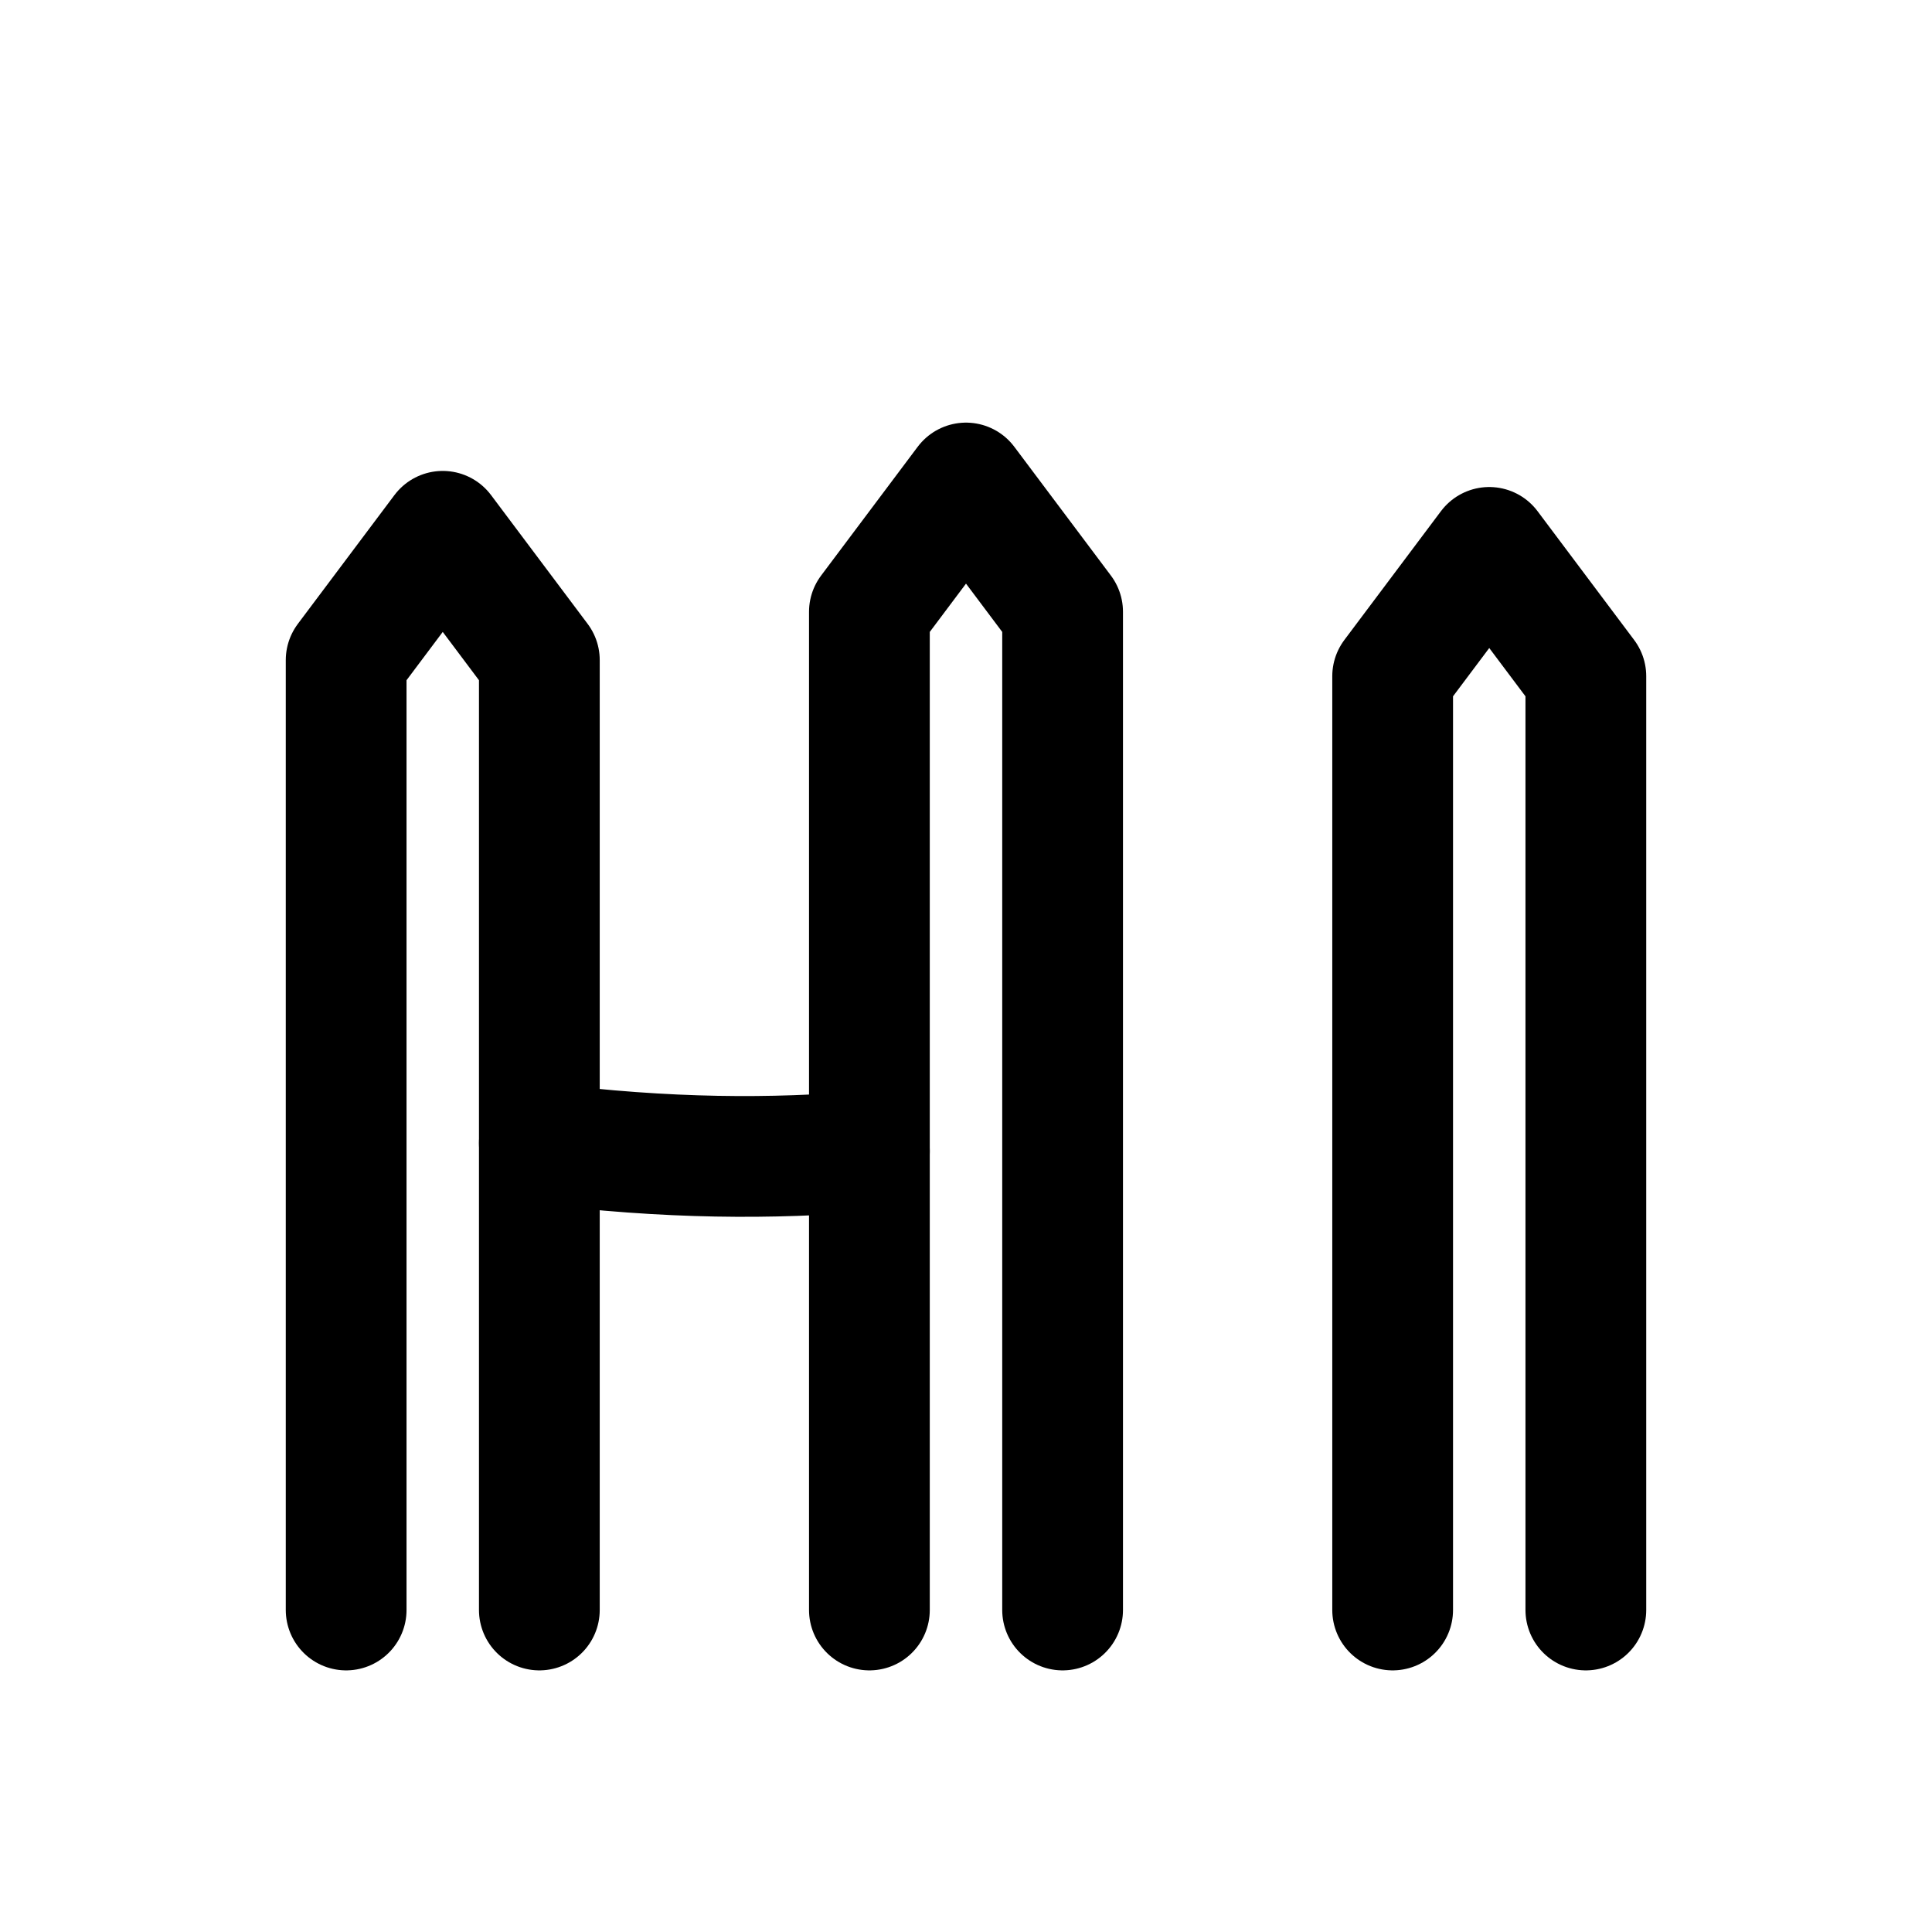
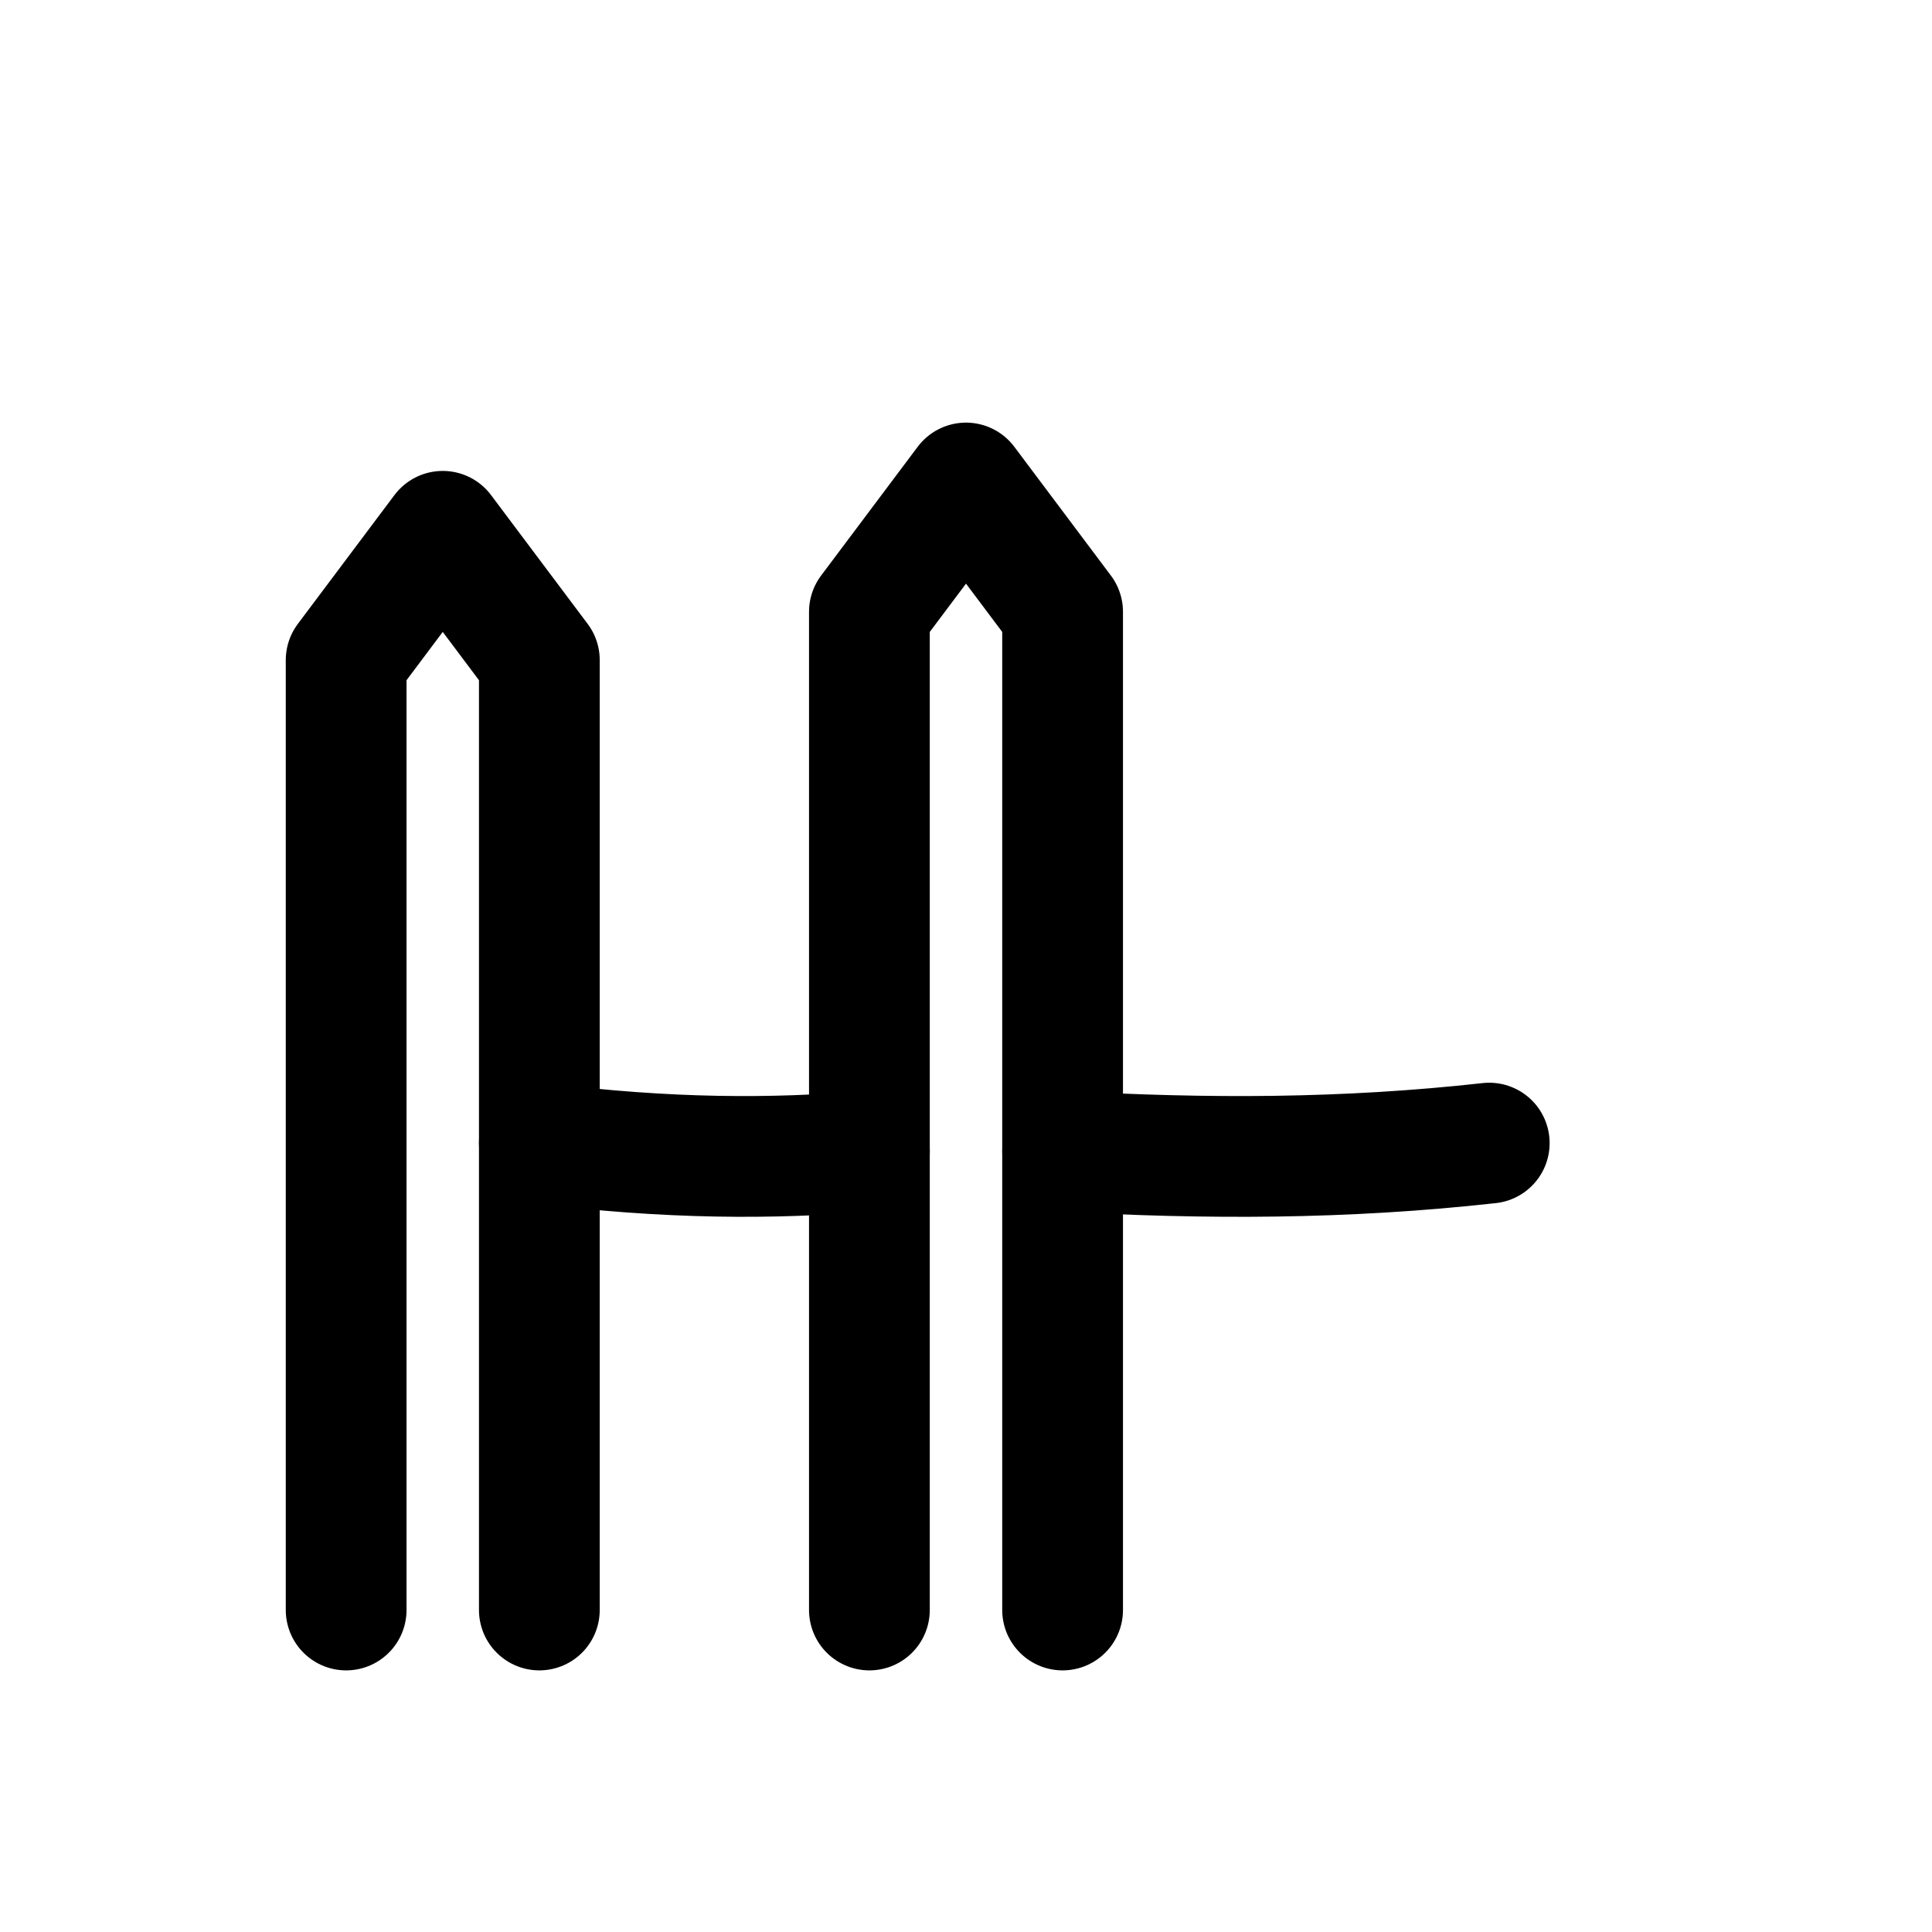
<svg xmlns="http://www.w3.org/2000/svg" width="24" height="24" viewBox="0 0 24 24" fill="none" stroke="currentColor" stroke-width="1.5" stroke-linecap="round" stroke-linejoin="round">
-   <path d="M4.3 20V8.2L5.5 6.6l1.2 1.6V20 M10.8 20V7.6L12 6l1.2 1.6V20 M17.3 20V8.4L18.5 6.8l1.2 1.6V20" />
-   <path d="M6.7 14.2c1.6.2 2.9.2 4.1.1" />
+   <path d="M4.3 20V8.2L5.5 6.6l1.2 1.6V20 M10.8 20V7.6L12 6l1.2 1.6V20" />
+   <path d="M6.7 14.2c1.6.2 2.9.2 4.1.1M13.2 14.3c1.8.1 3.5.1 5.3-.1" />
</svg>
